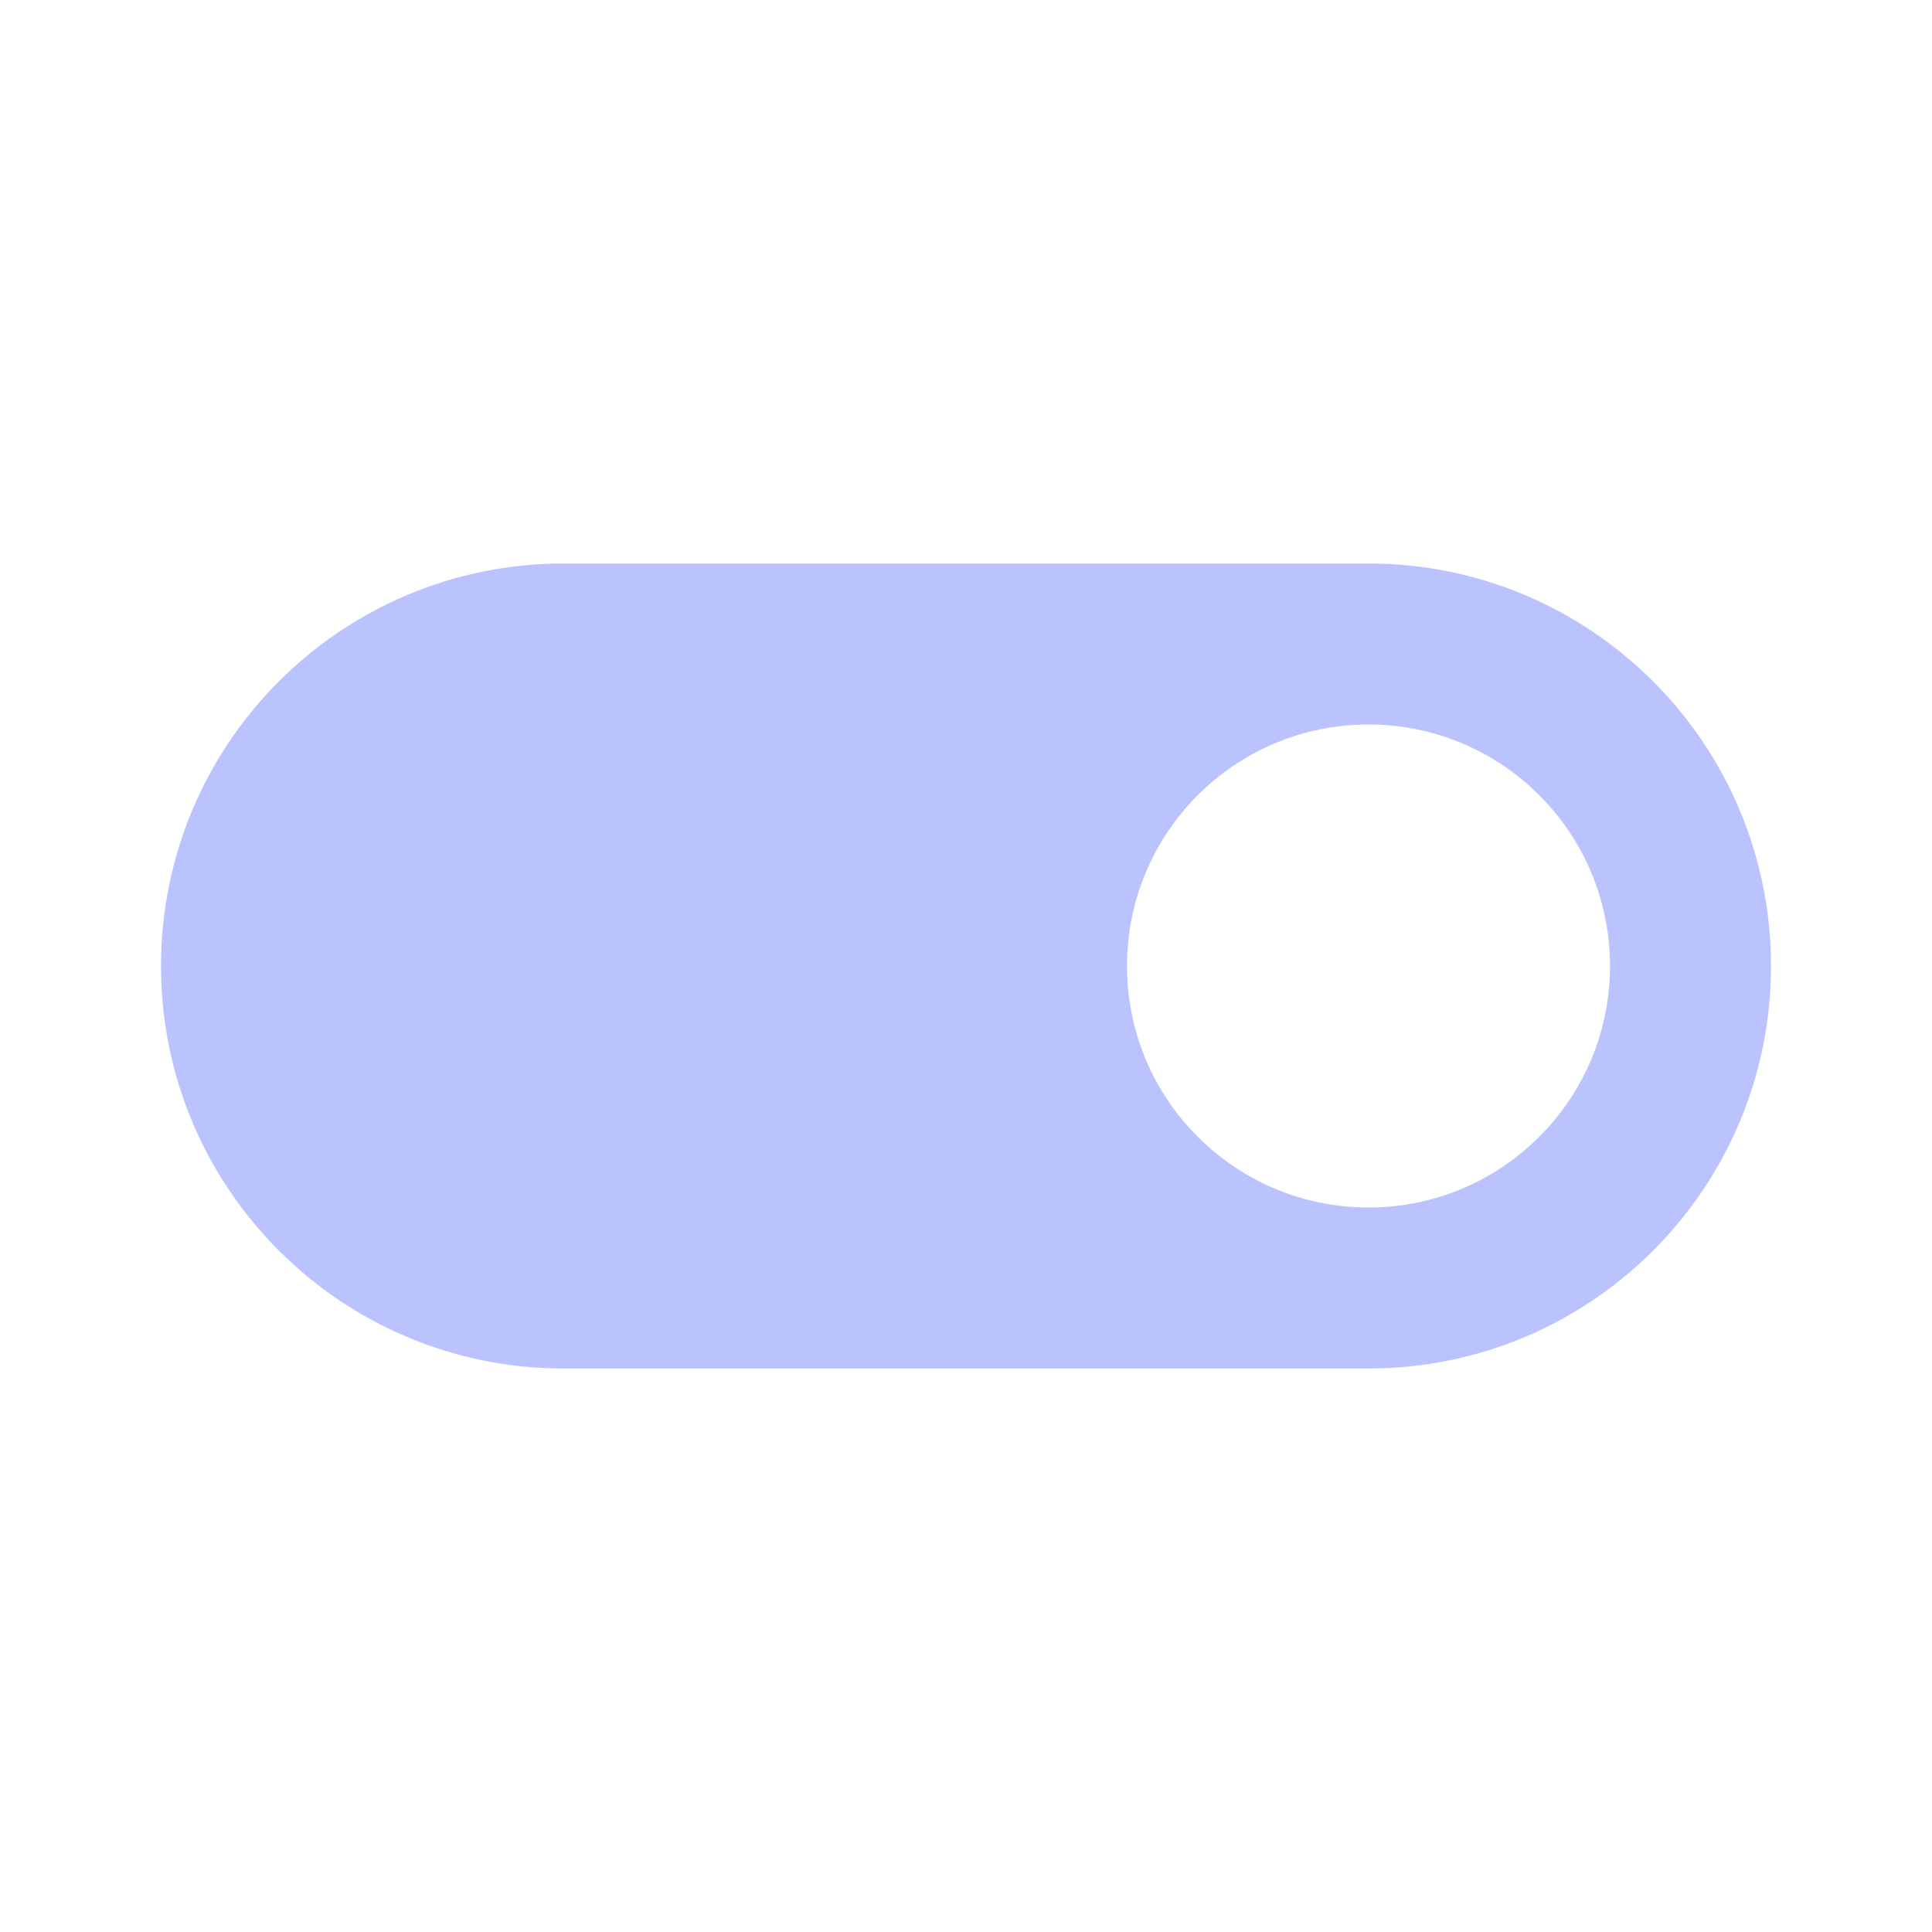
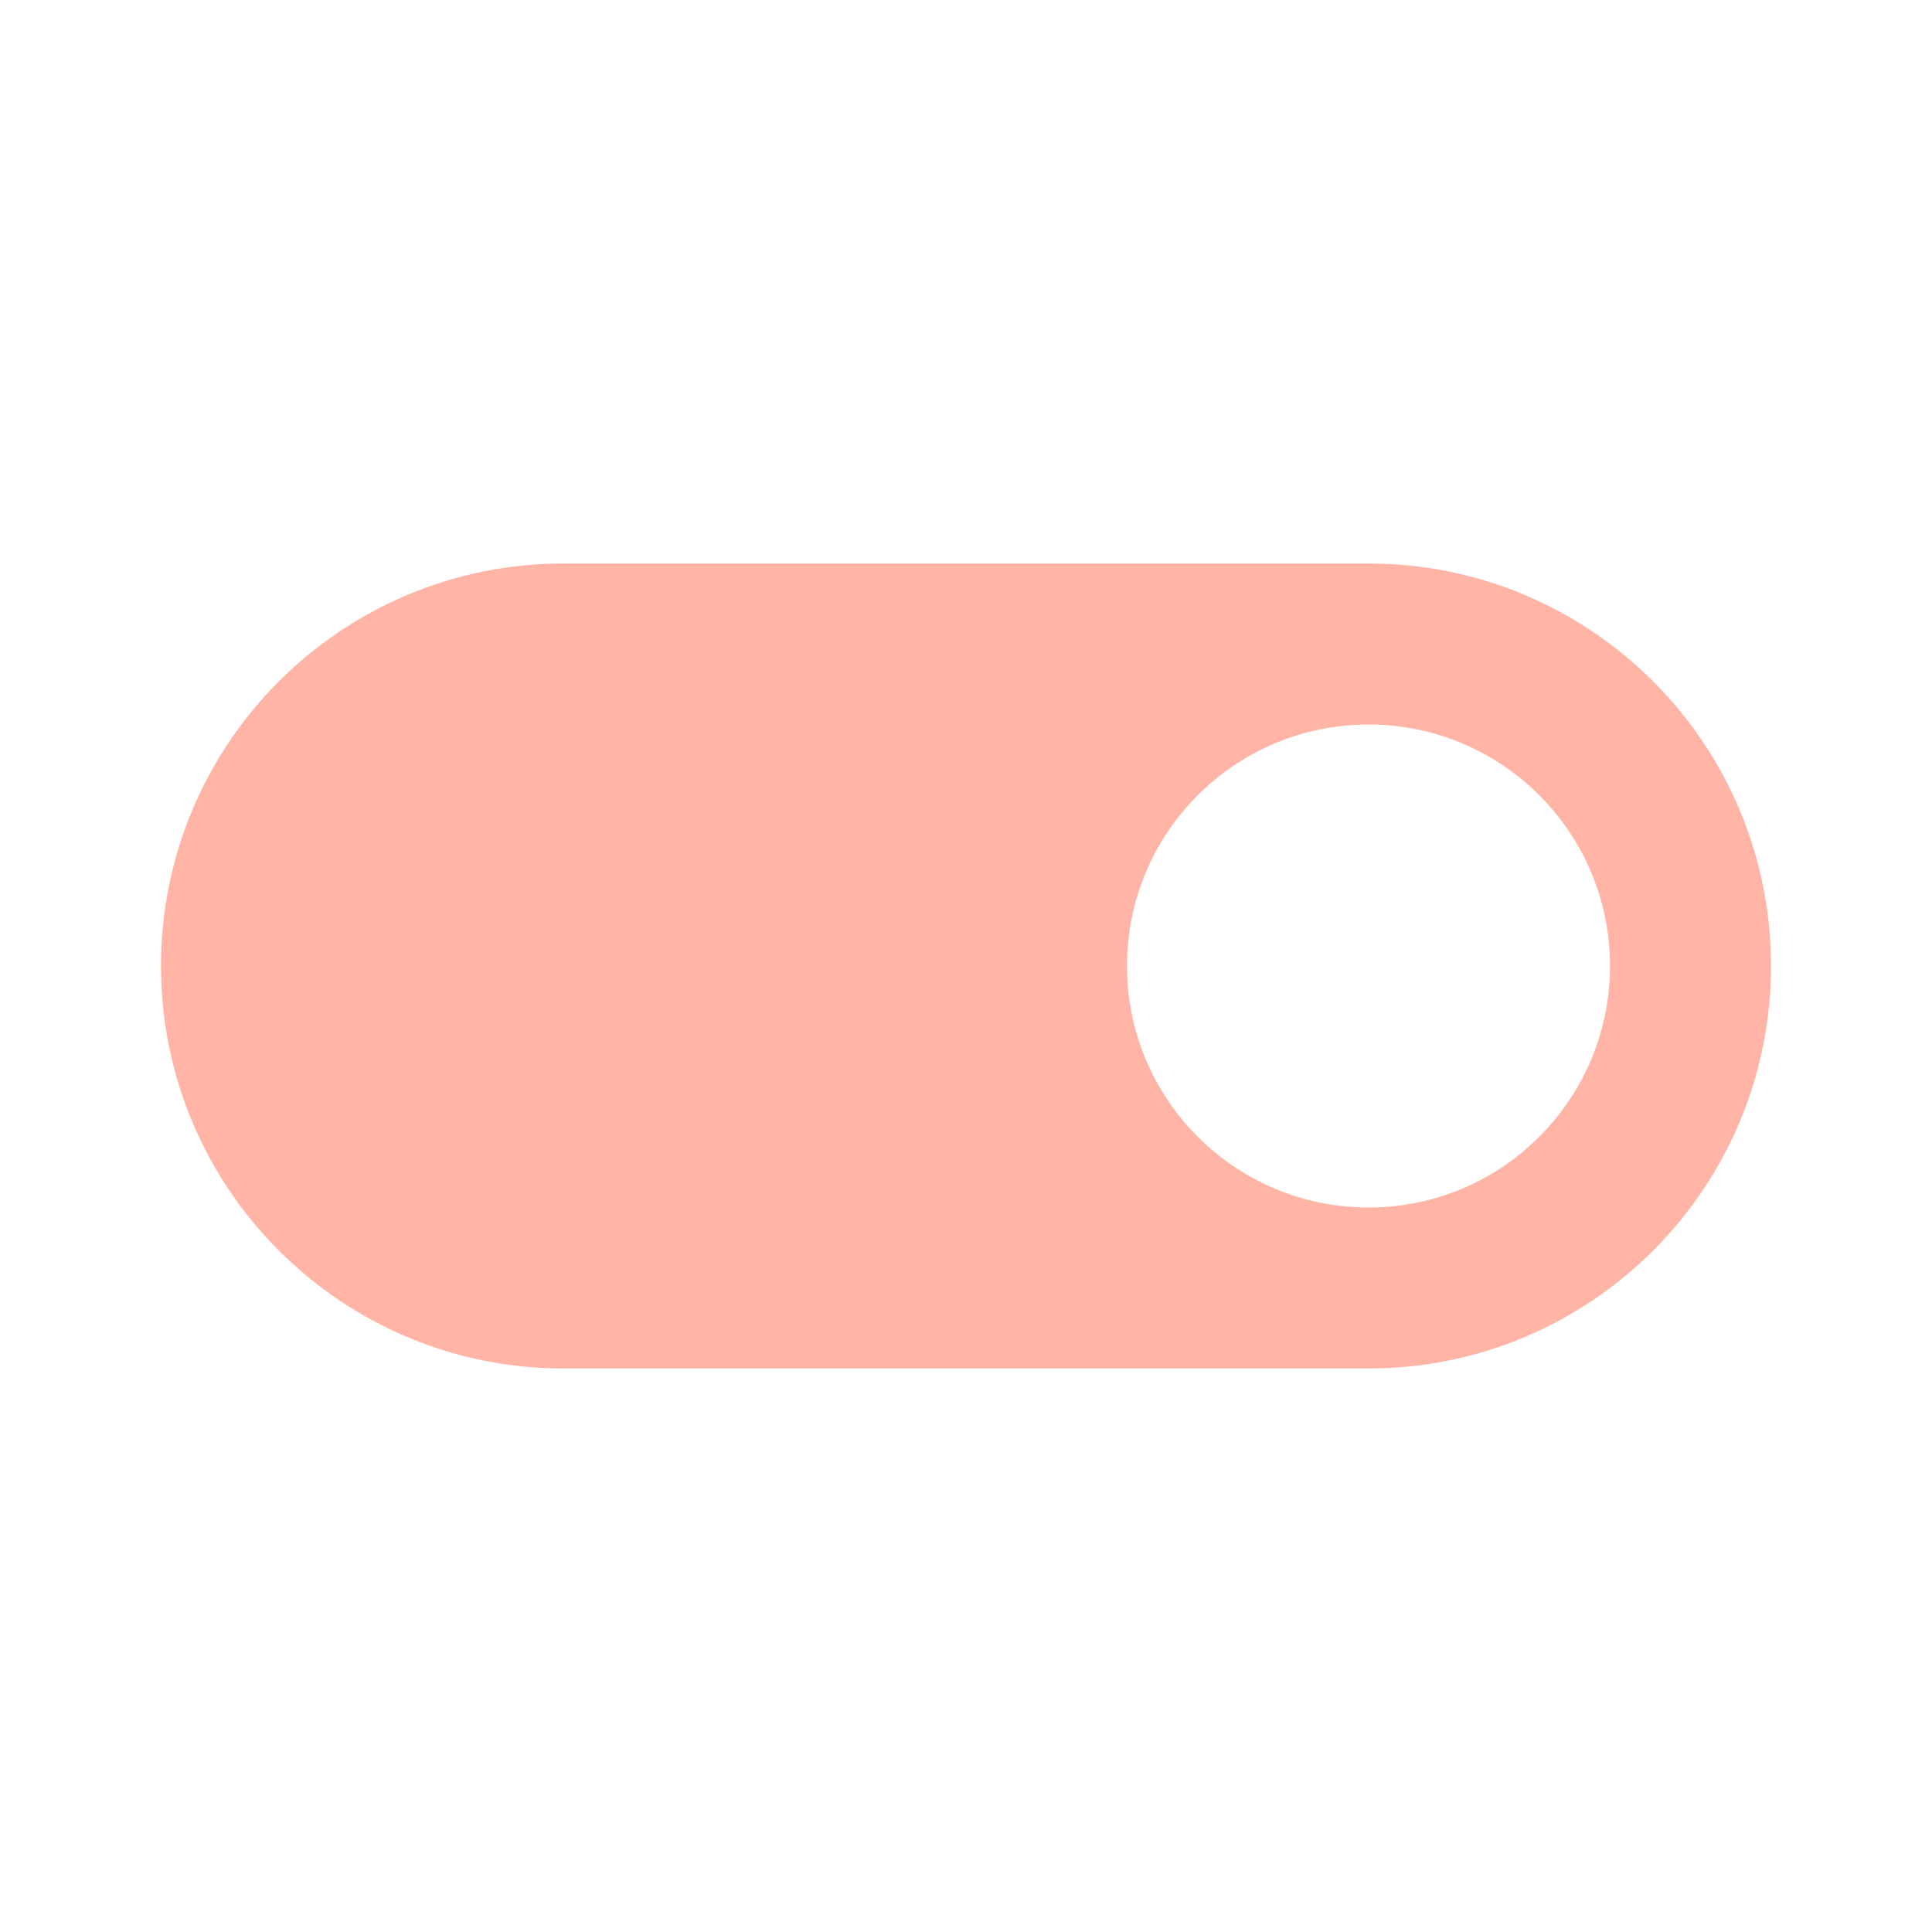
- <svg xmlns="http://www.w3.org/2000/svg" fill="#BBC3FF" preserveAspectRatio="xMidYMid meet" id="mdi-toggle-switch" viewBox="0 0 24 24">
+ <svg xmlns="http://www.w3.org/2000/svg" fill="#FFB4A6" preserveAspectRatio="xMidYMid meet" id="mdi-toggle-switch" viewBox="0 0 24 24">
  <path d="M17,7H7A5,5 0 0,0 2,12A5,5 0 0,0 7,17H17A5,5 0 0,0 22,12A5,5 0 0,0 17,7M17,15A3,3 0 0,1 14,12A3,3 0 0,1 17,9A3,3 0 0,1 20,12A3,3 0 0,1 17,15Z" />
</svg>
